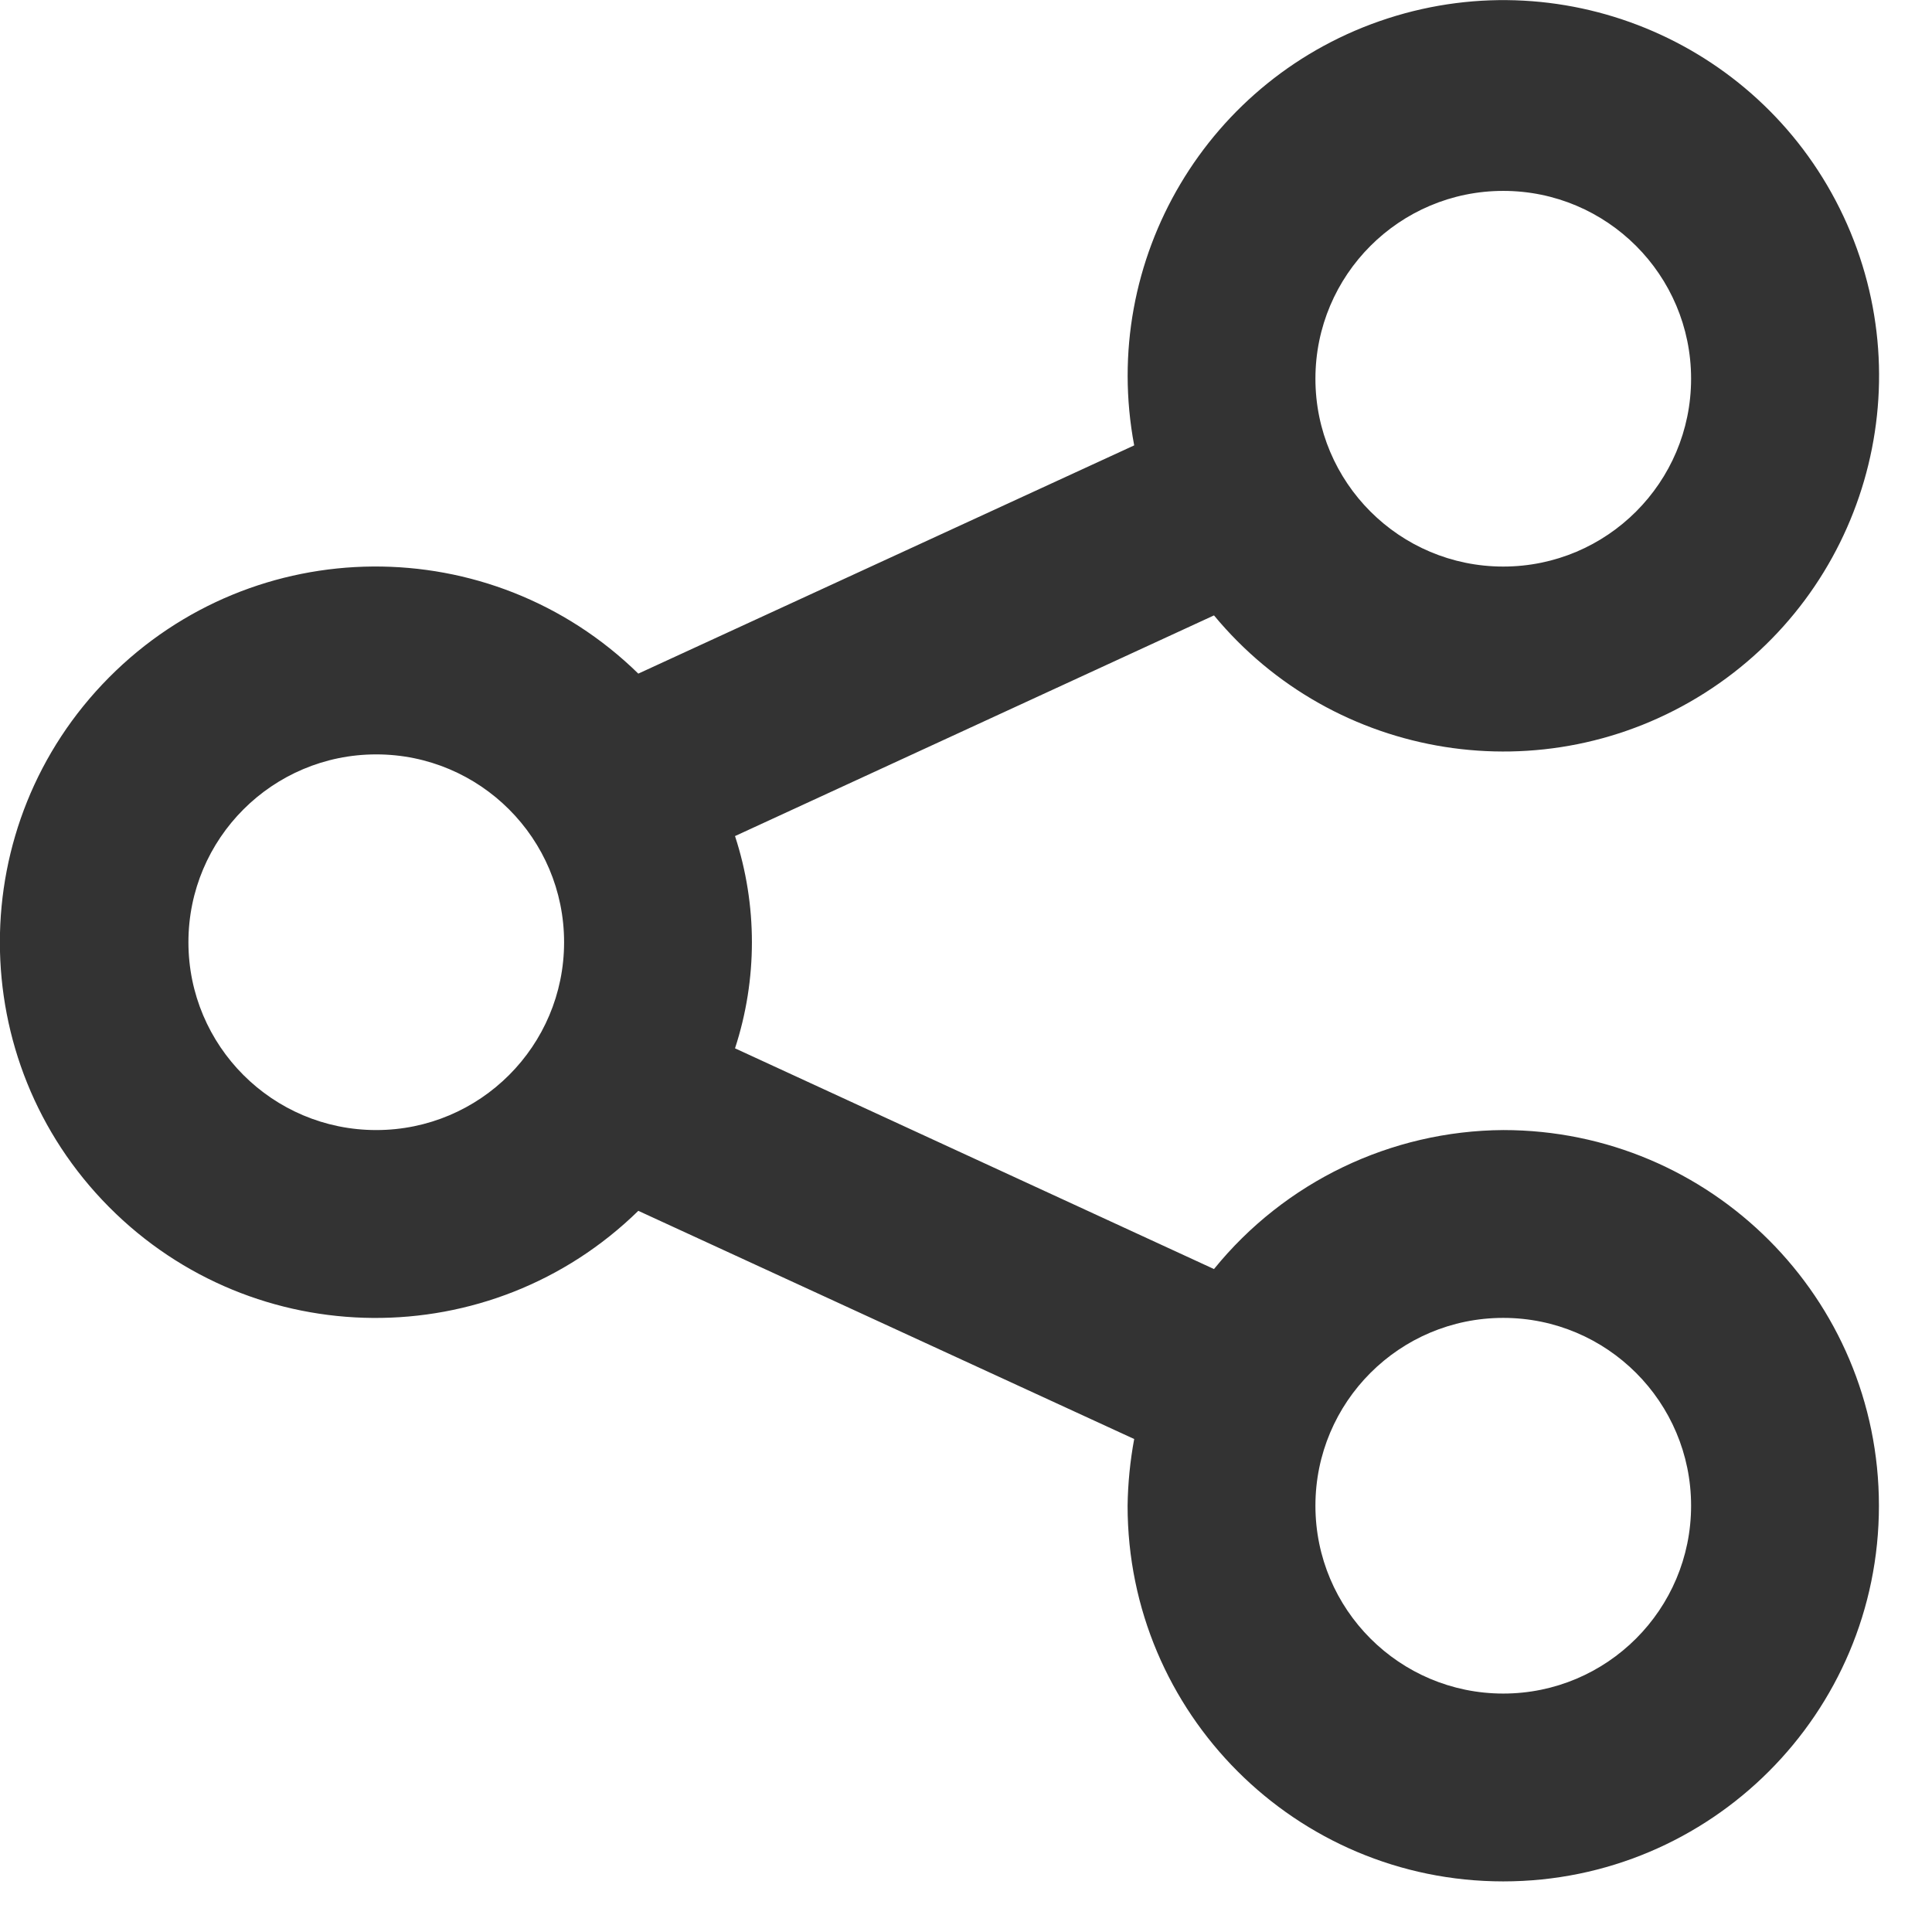
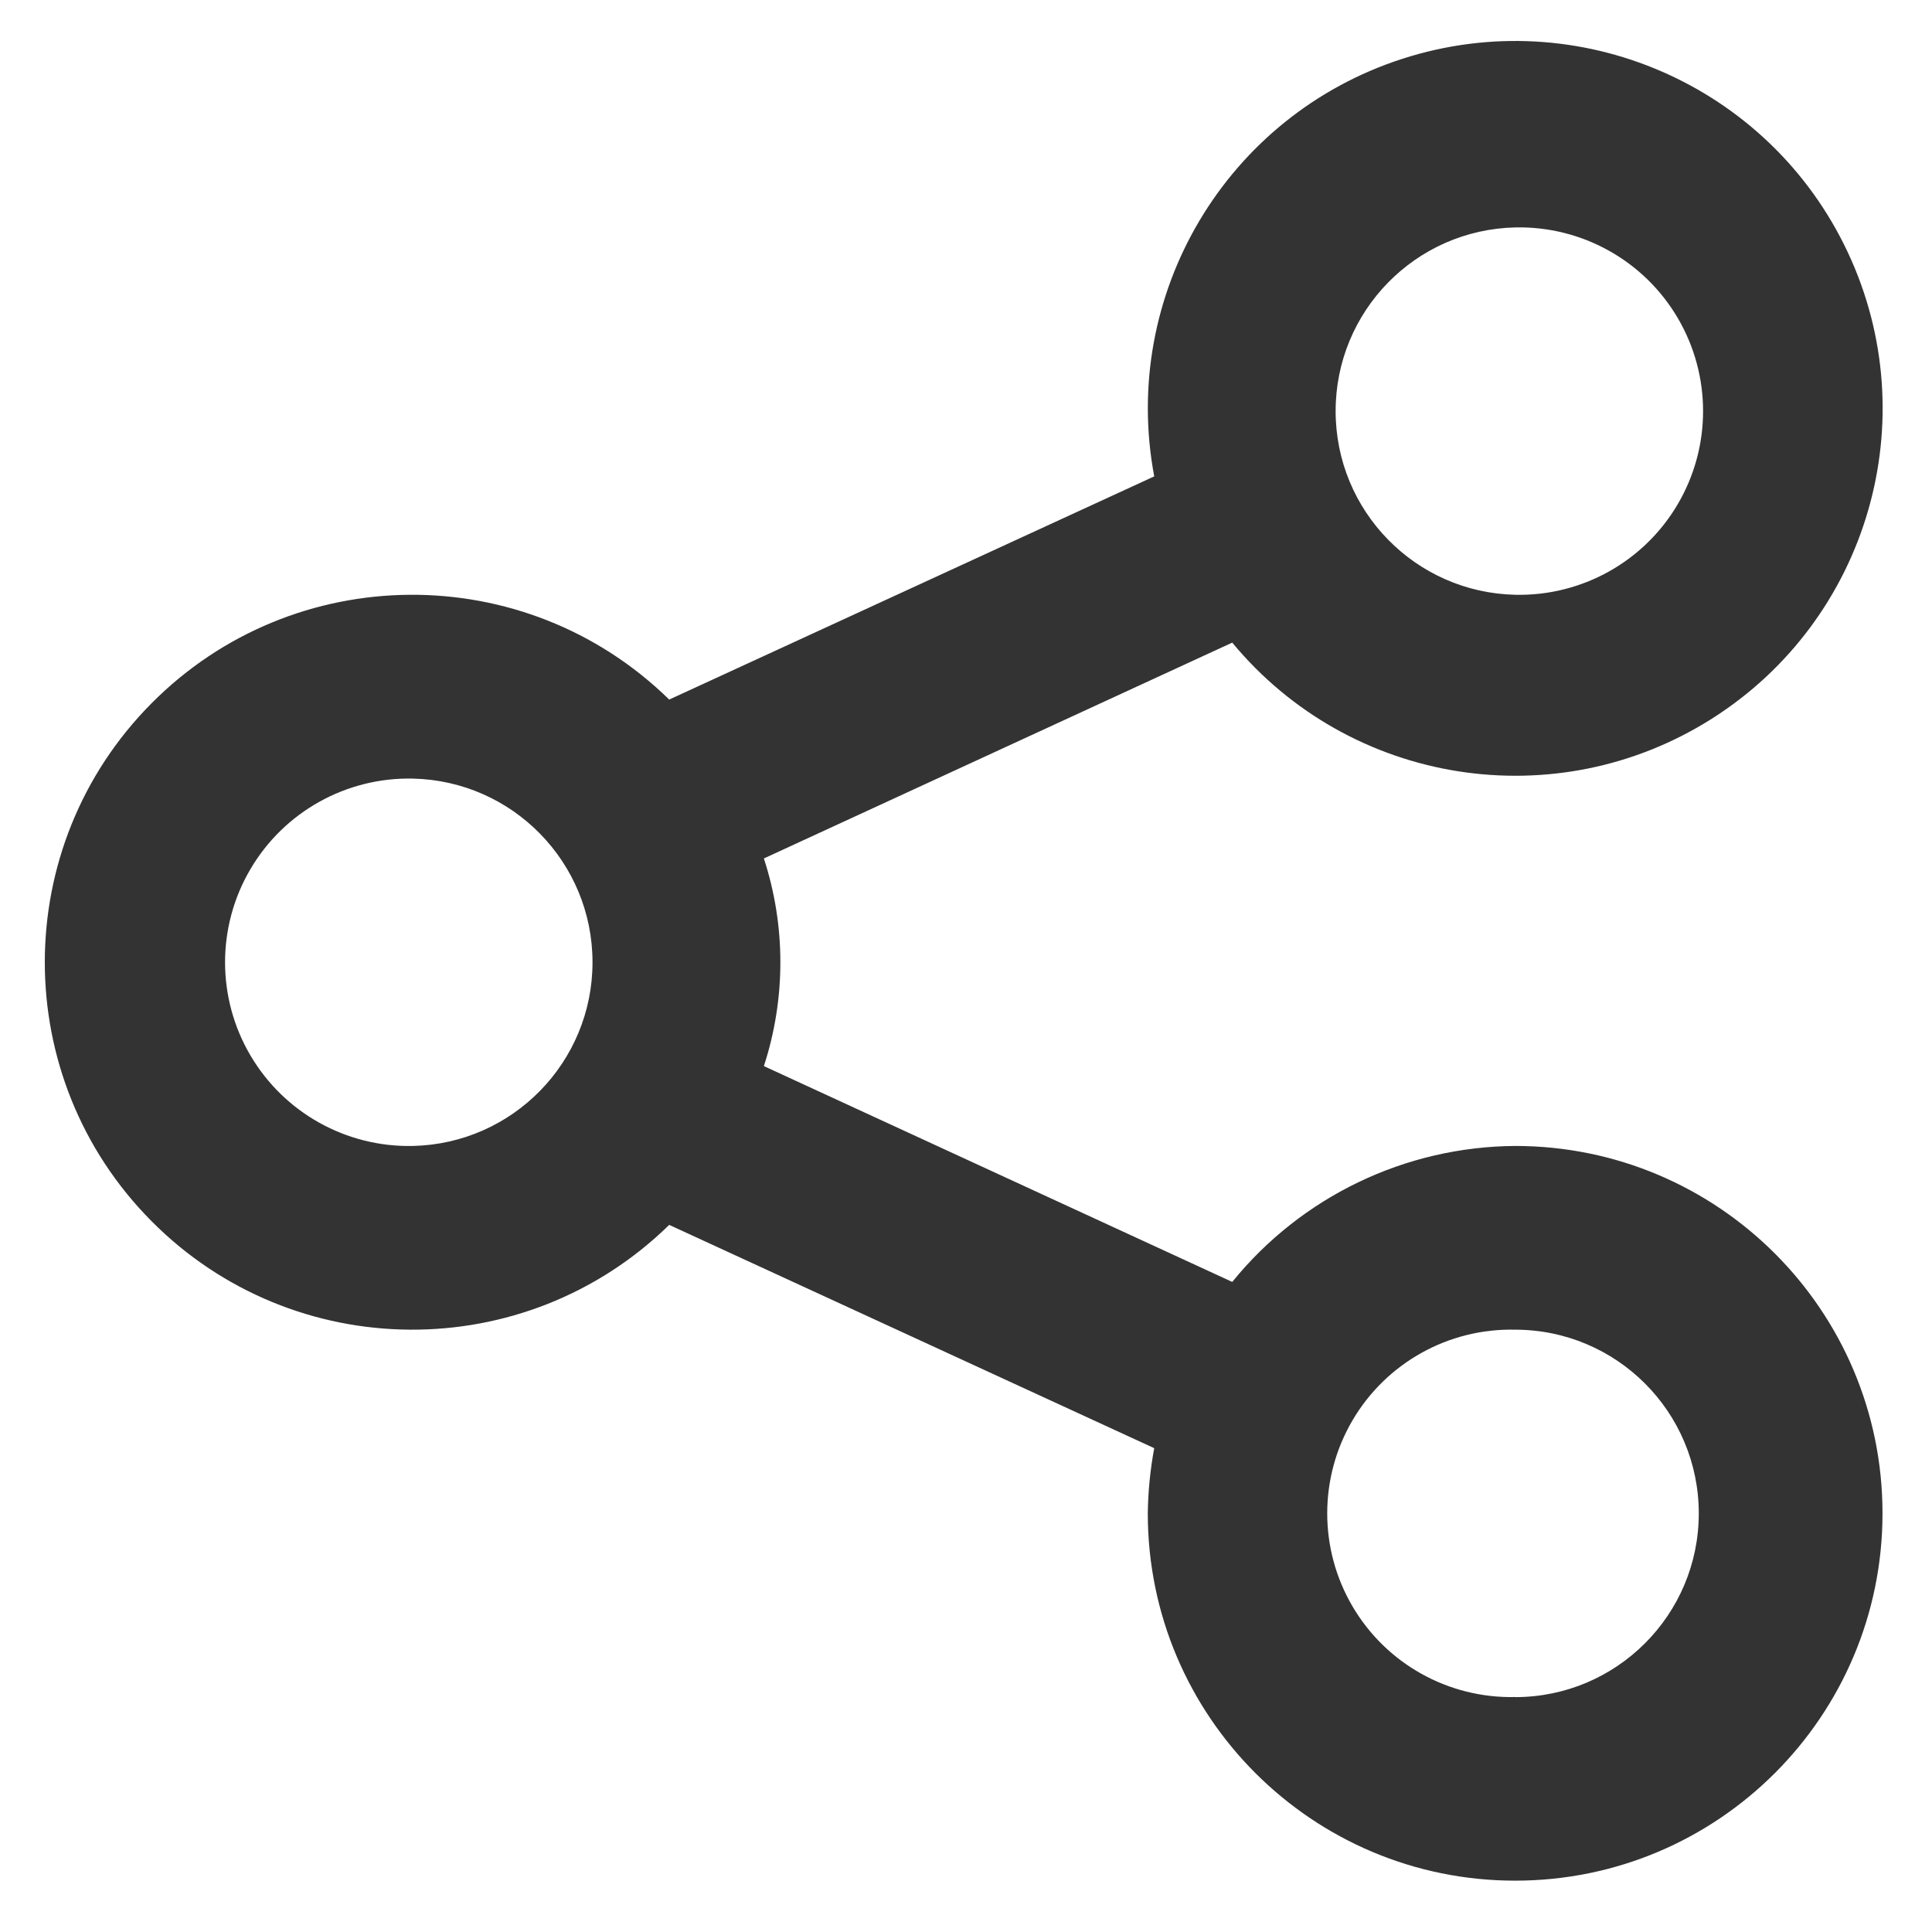
- <svg xmlns="http://www.w3.org/2000/svg" width="36" height="36" fill="none" viewBox="0 0 36 36">
-   <path fill="#333" d="M28.011 21.057a6.998 6.998 0 0 0-5.39 2.59l-8.925-4.113a6.37 6.37 0 0 0 0-3.955l8.925-4.112a7 7 0 1 0-1.487-3.168l-9.24 4.253a7.001 7.001 0 1 0 0 10.01l9.24 4.252c-.076.41-.117.826-.123 1.243a7 7 0 1 0 7-7Zm0-17.5a3.5 3.5 0 1 1 0 7 3.5 3.5 0 0 1 0-7Zm-21 17.5a3.5 3.5 0 1 1 0-7 3.5 3.5 0 0 1 0 7Zm21 10.5a3.5 3.5 0 1 1 0-7 3.5 3.5 0 0 1 0 7Z" />
+ <svg xmlns="http://www.w3.org/2000/svg" width="21" height="21" fill="none" viewBox="0 0 21 21">
+   <path fill="#333" d="M16.47 12.456a3.993 3.993 0 0 0-3.076 1.478l-5.091-2.346a3.642 3.642 0 0 0 0-2.257l5.091-2.346a3.993 3.993 0 1 0-.848-1.807L7.274 7.604a3.994 3.994 0 1 0 0 5.71l5.272 2.427a4.162 4.162 0 0 0-.07.709 3.993 3.993 0 1 0 3.993-3.994Zm0-9.984a1.997 1.997 0 1 1 0 3.993 1.997 1.997 0 0 1 0-3.993ZM4.488 12.456a1.997 1.997 0 1 1 0-3.993 1.997 1.997 0 0 1 0 3.993Zm11.98 5.99a1.997 1.997 0 1 1 0-3.993 1.997 1.997 0 0 1 0 3.994Z" />
</svg>
